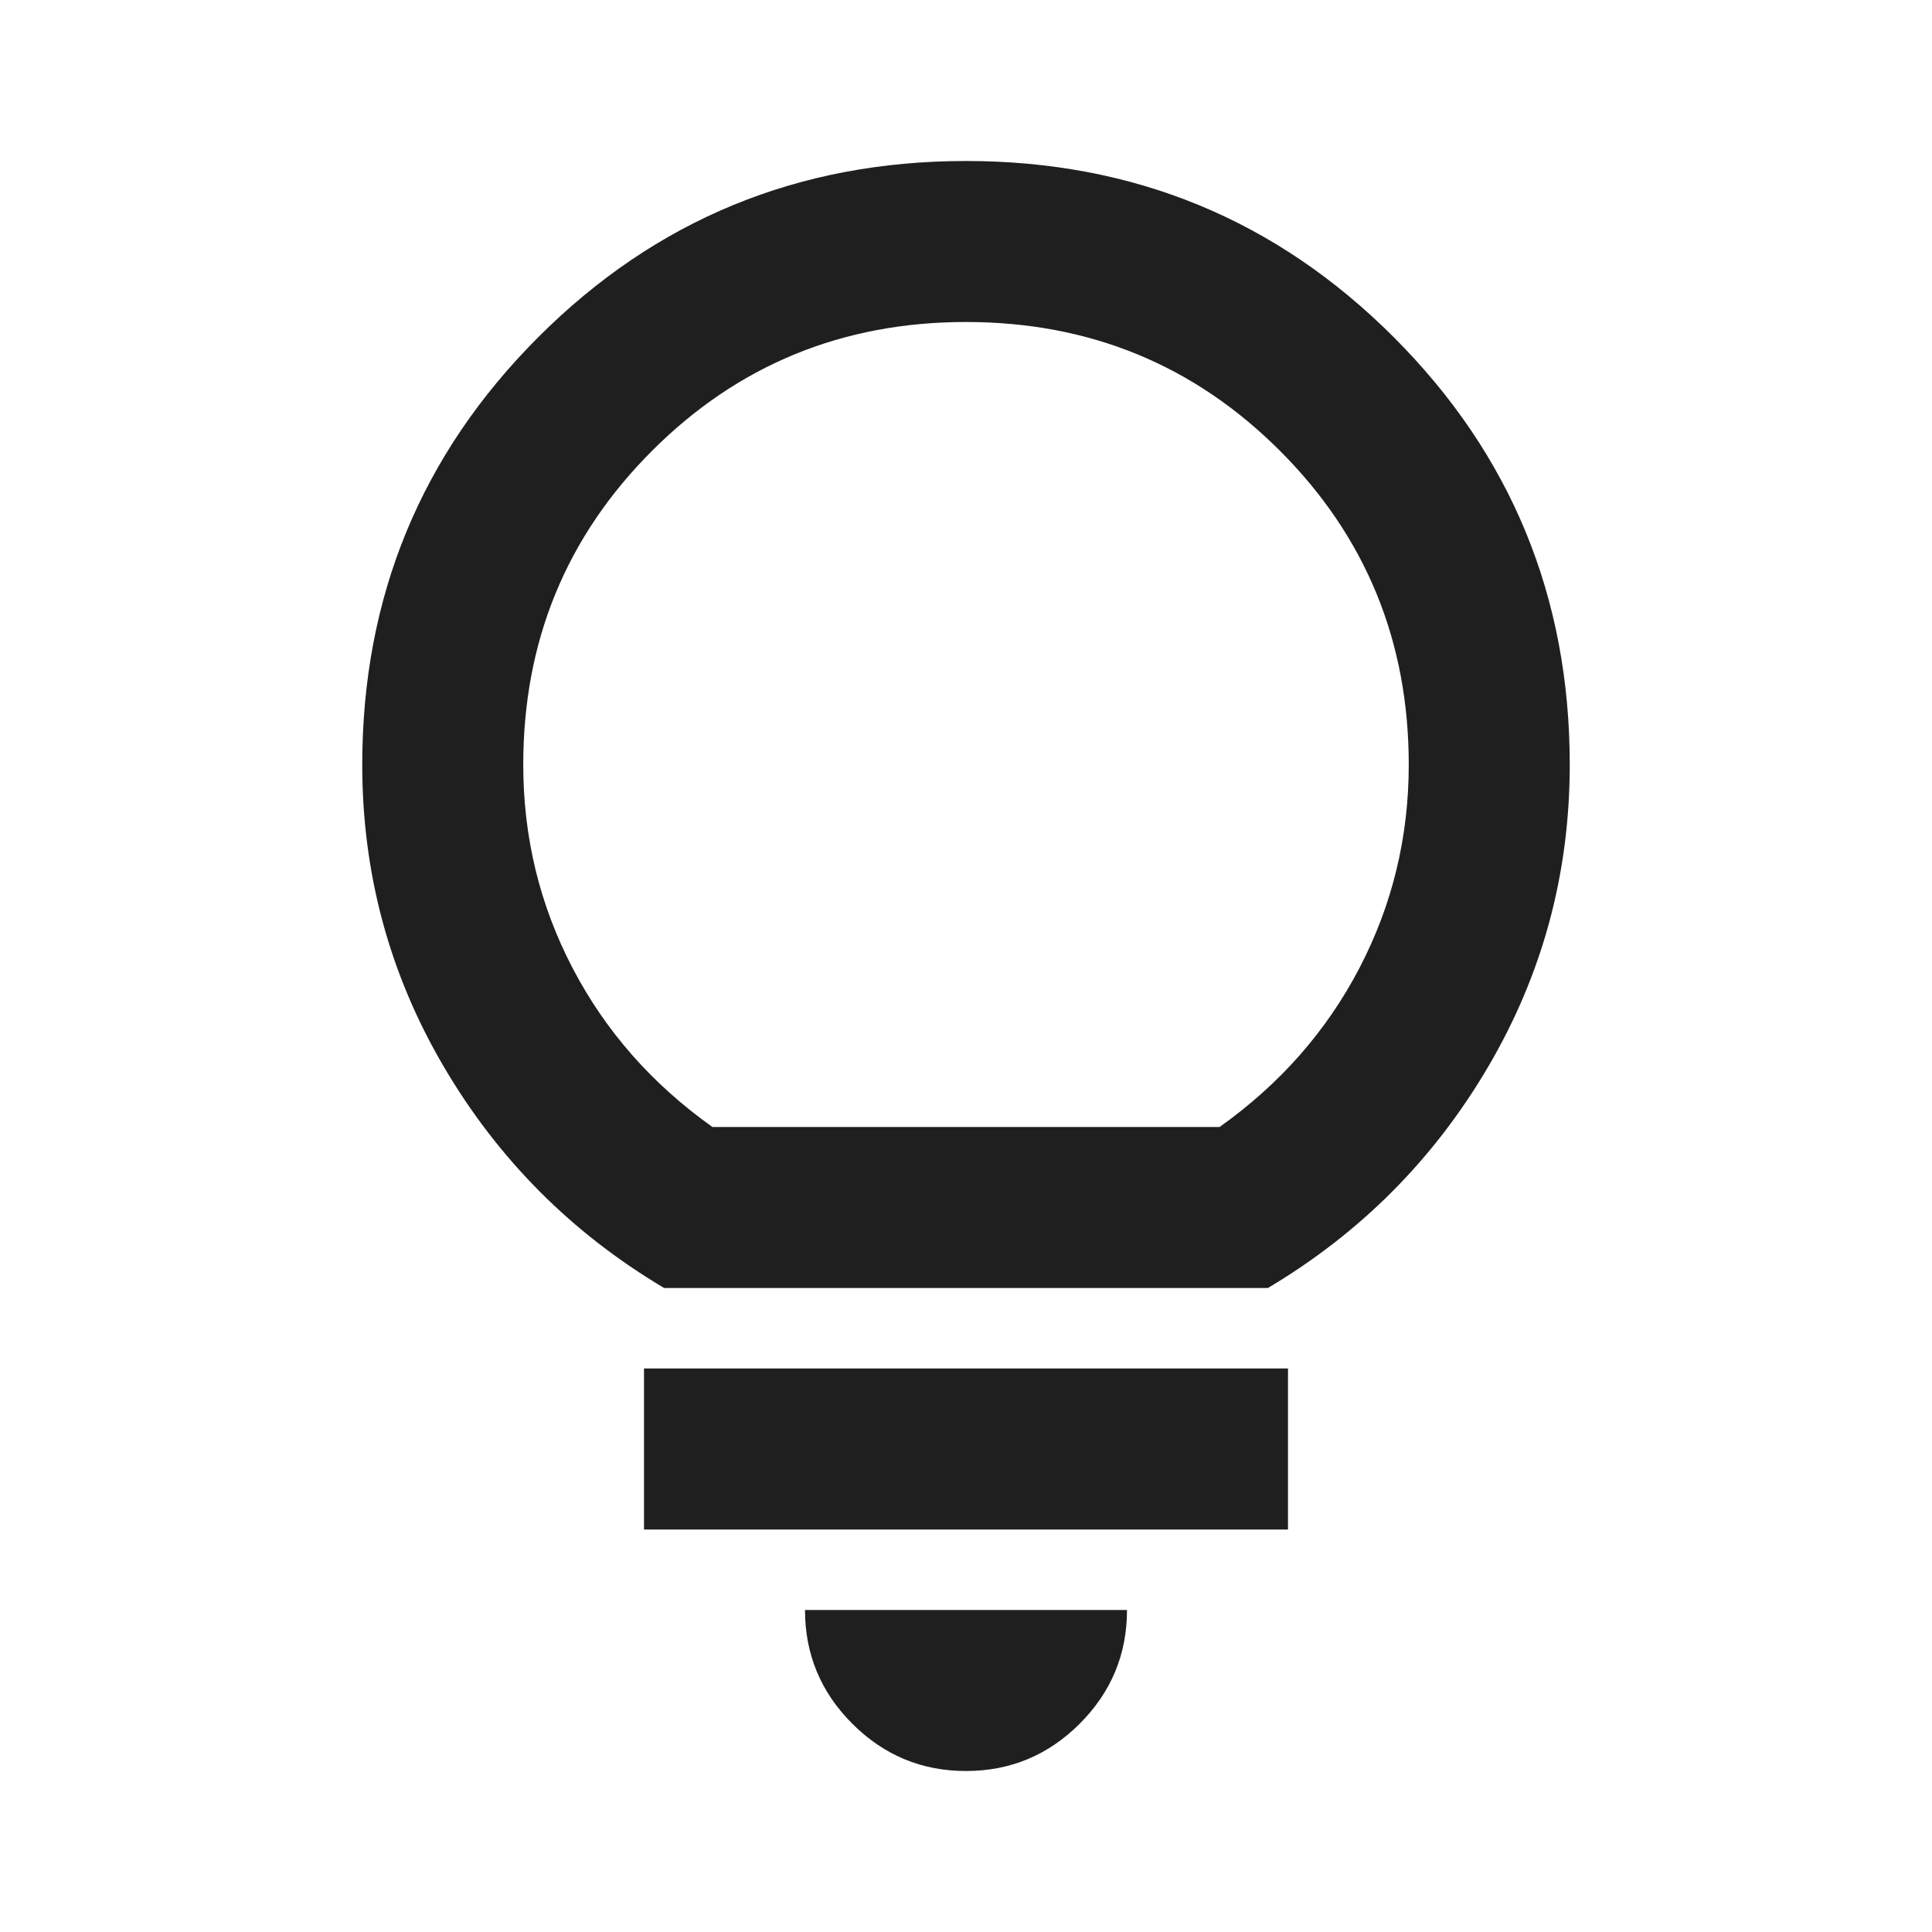
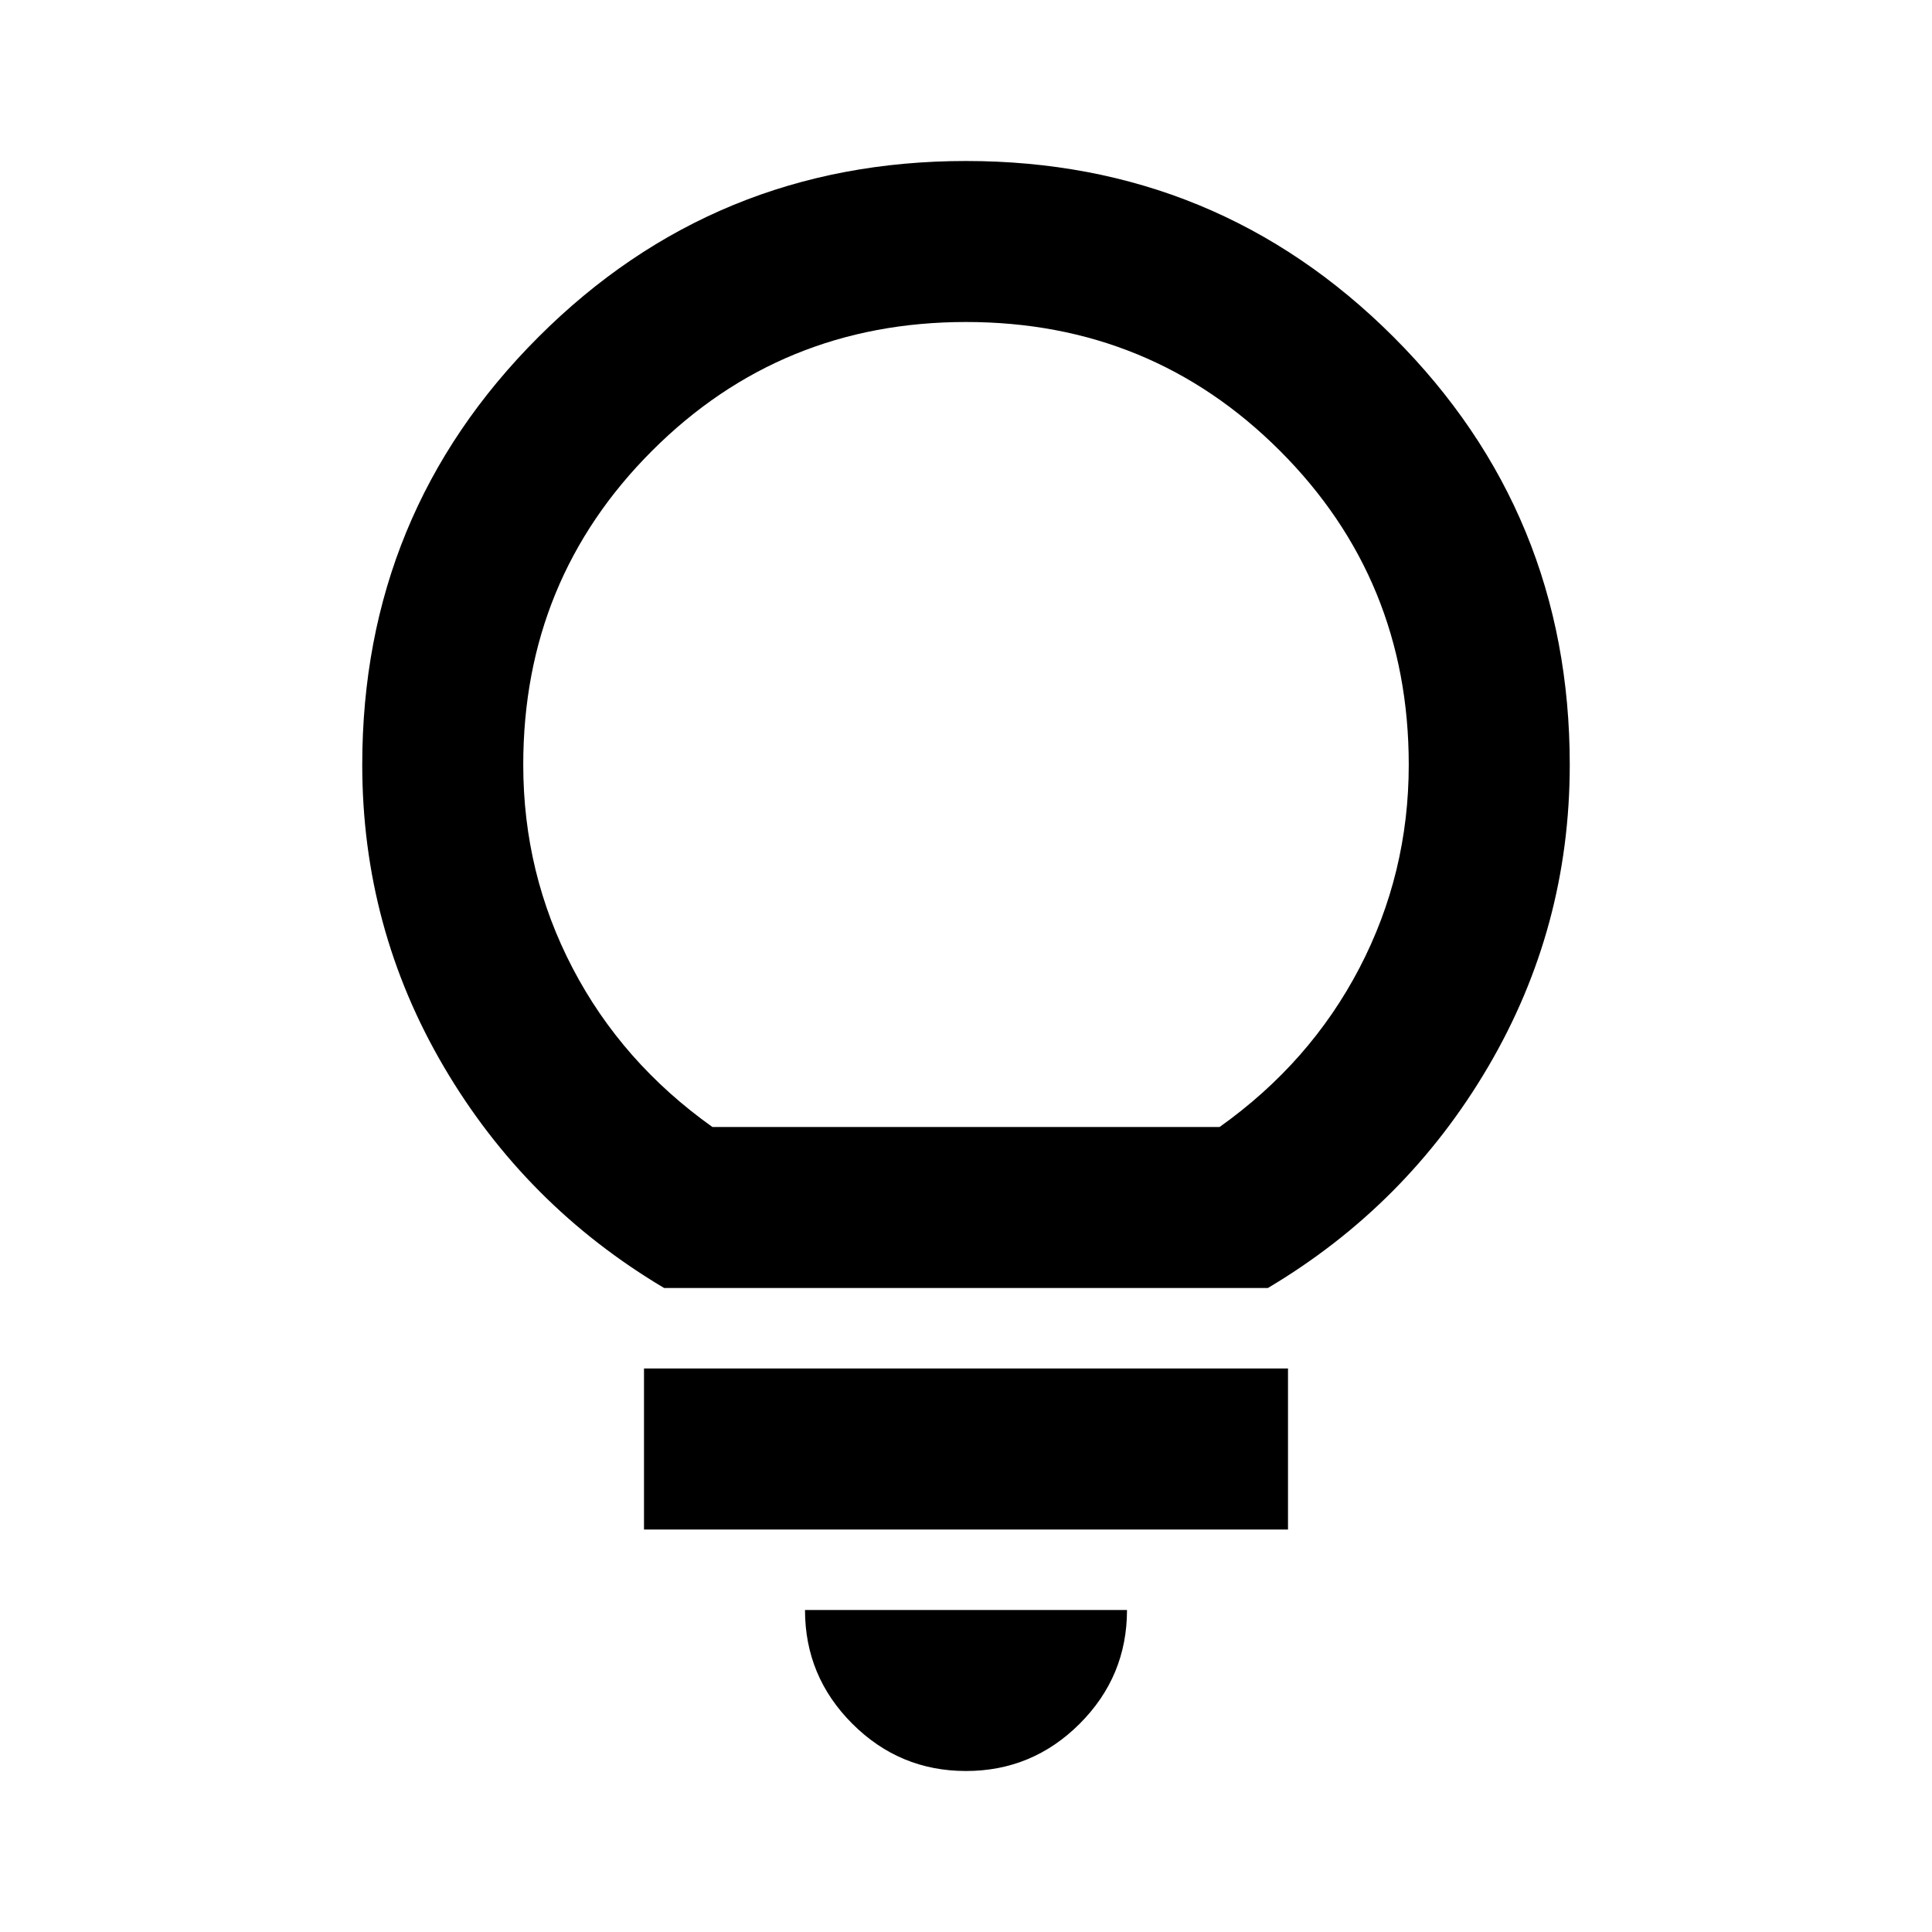
- <svg xmlns="http://www.w3.org/2000/svg" width="24" height="24" fill="#1f1f1f" viewBox="0 -960 960 960">
+ <svg xmlns="http://www.w3.org/2000/svg" viewBox="0 -960 960 960">
  <path d="M480-80q-33 0-56.5-23.5T400-160h160q0 33-23.5 56.5T480-80M320-200v-80h320v80zm10-120q-69-41-109.5-110T180-580q0-125 87.5-212.5T480-880t212.5 87.5T780-580q0 81-40.5 150T630-320zm24-80h252q45-32 69.5-79T700-580q0-92-64-156t-156-64-156 64-64 156q0 54 24.5 101t69.5 79m126 0" />
</svg>
